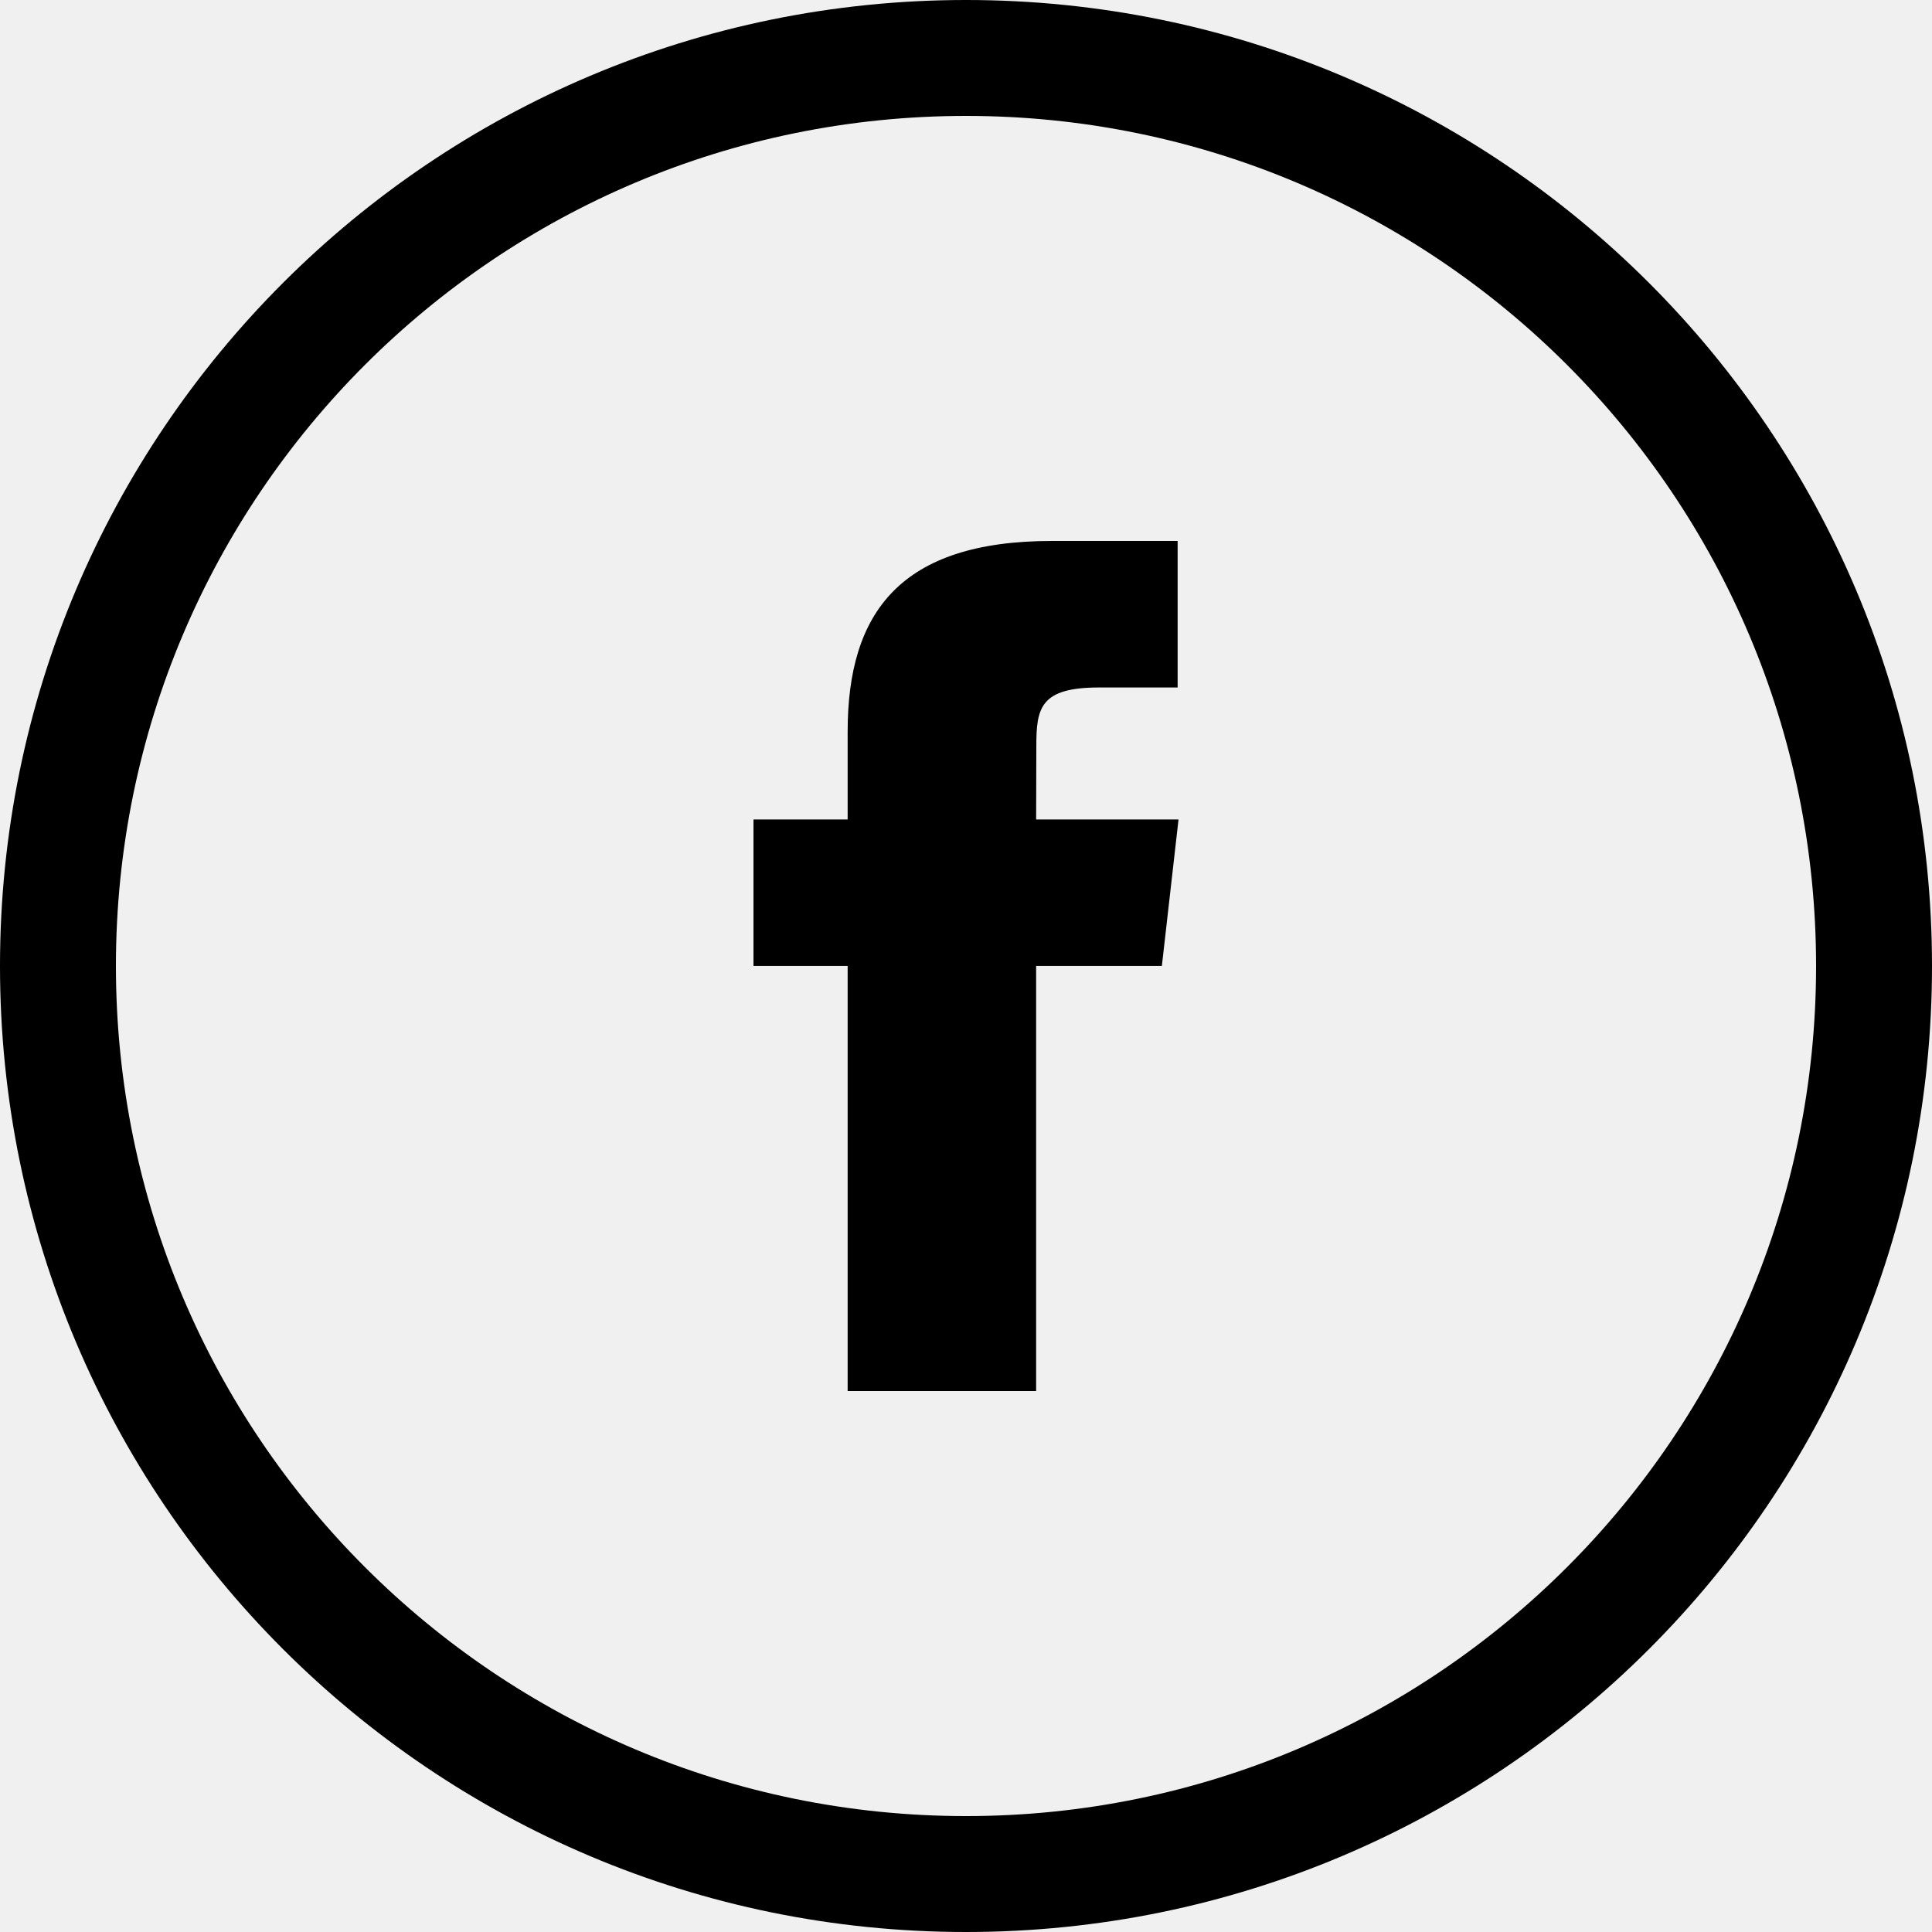
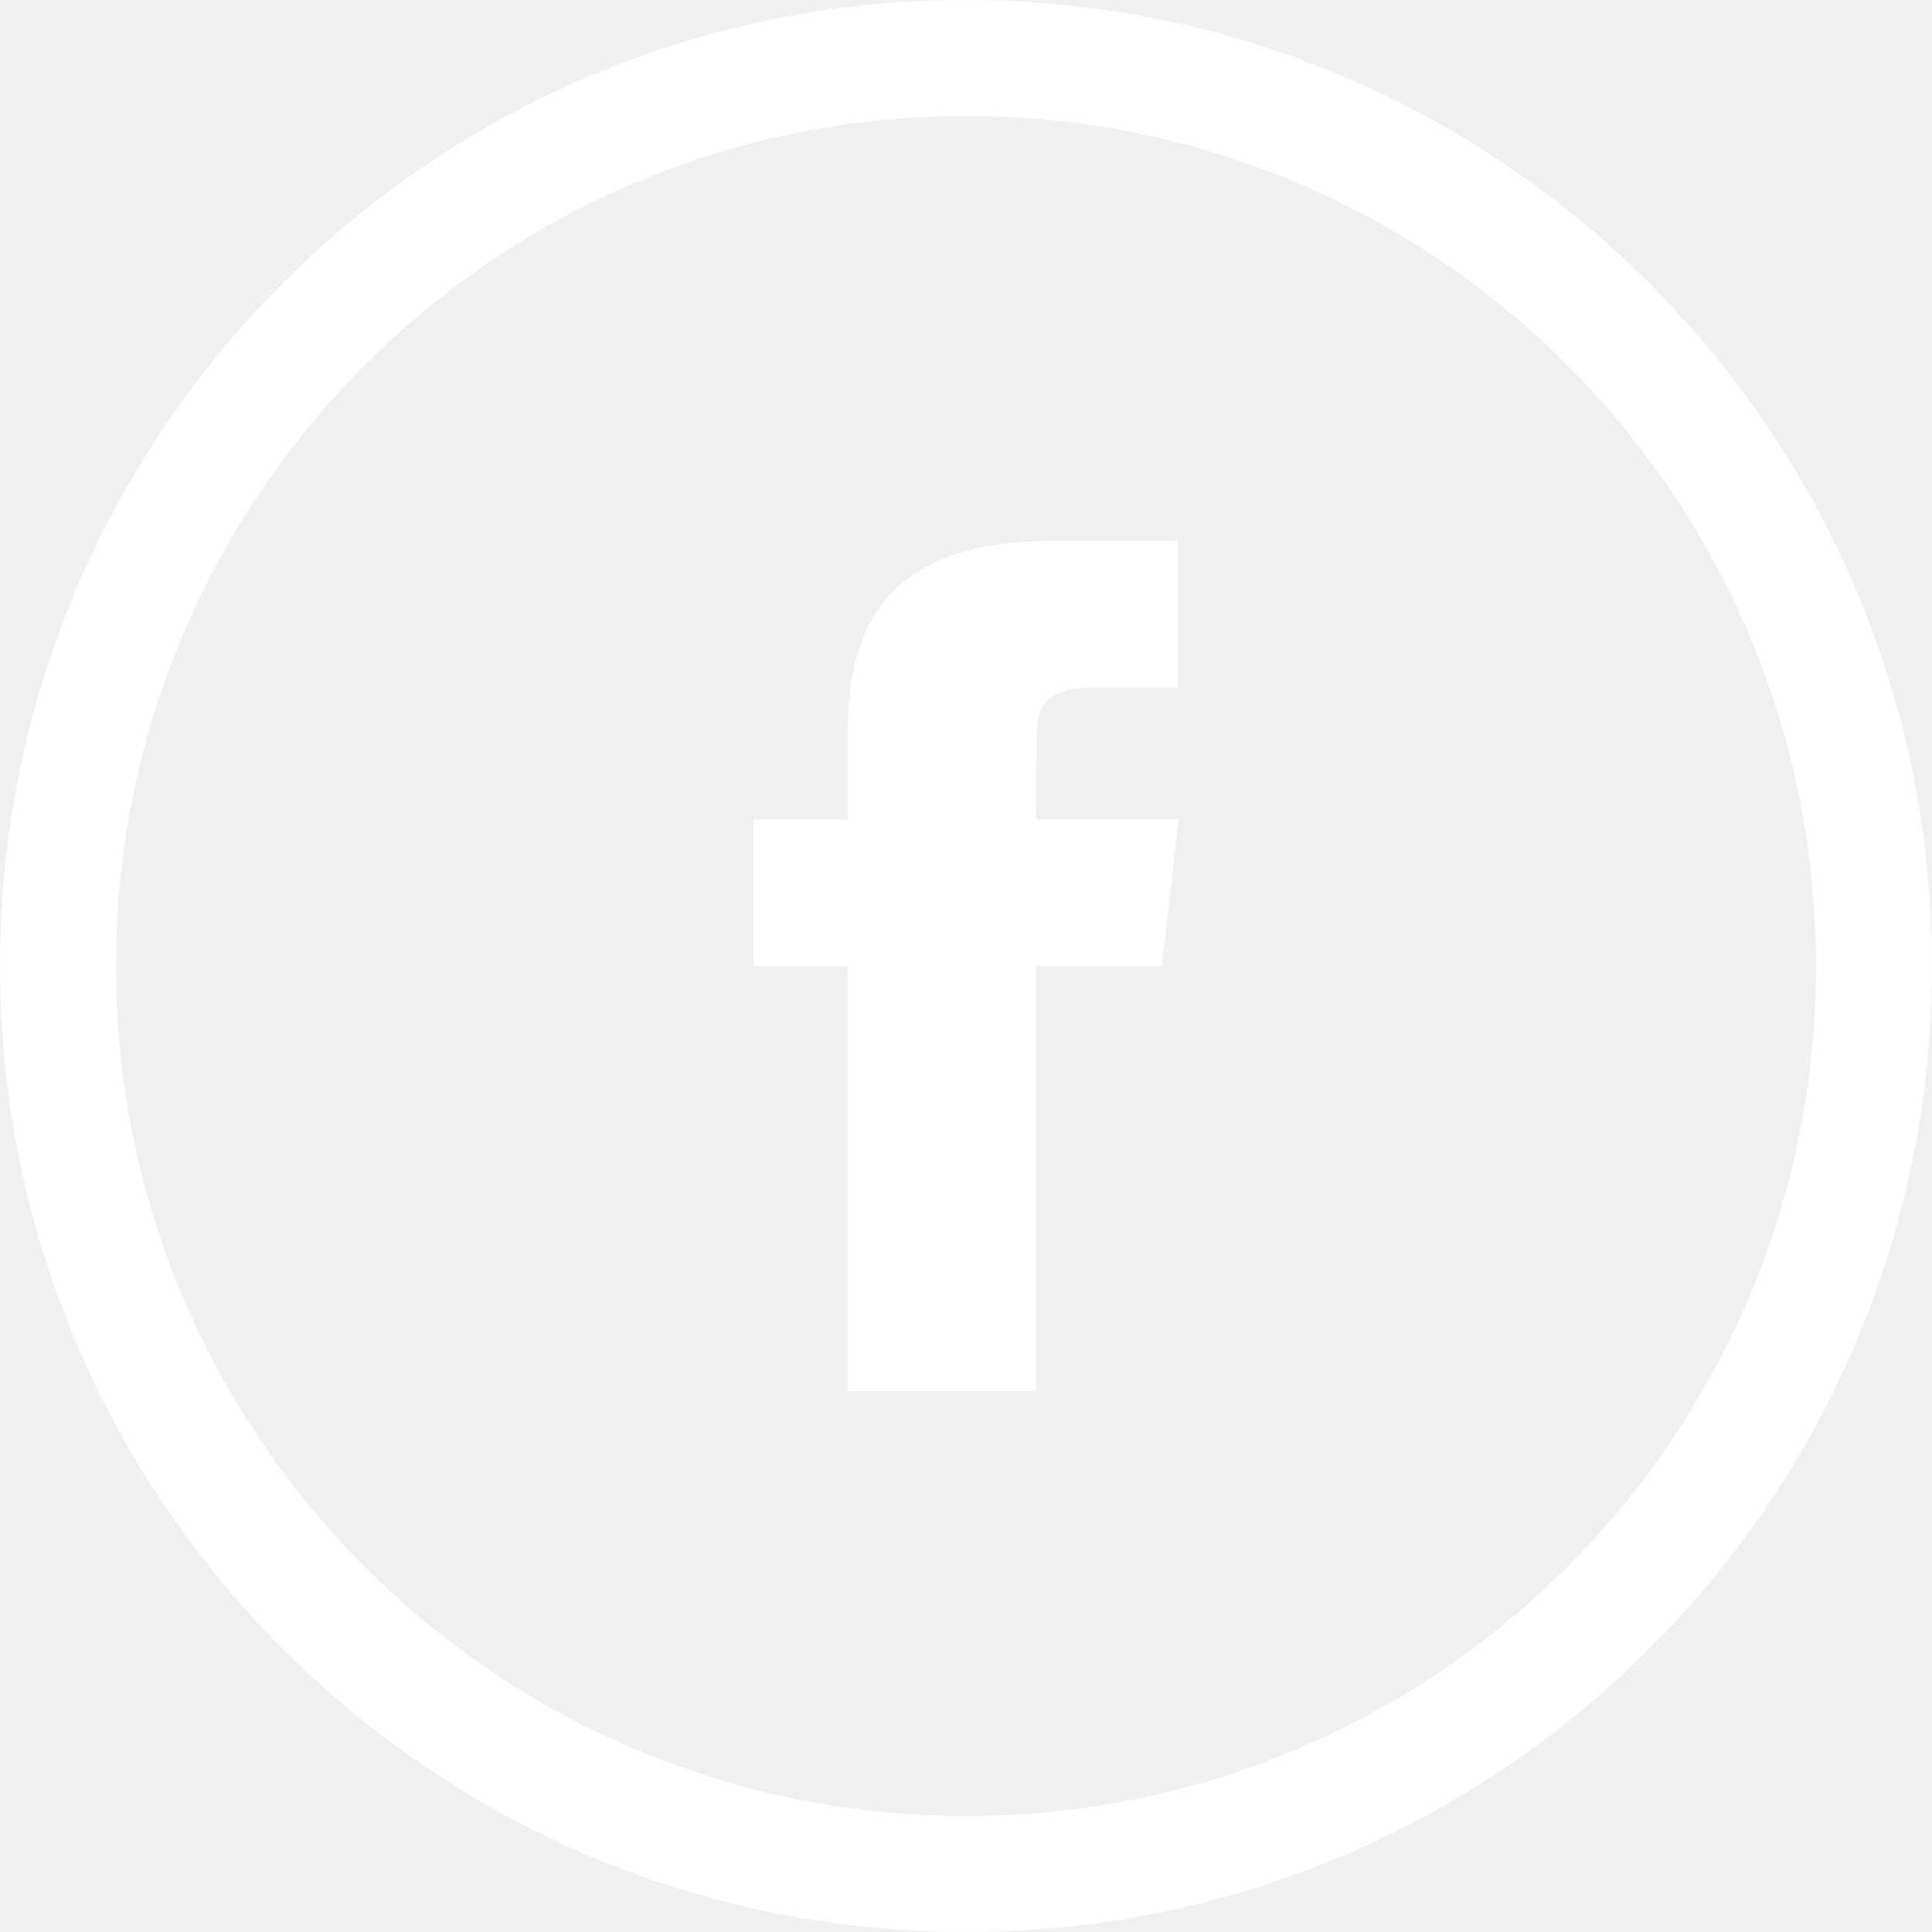
<svg xmlns="http://www.w3.org/2000/svg" height="50px" version="1.1" viewBox="0 0 50 50" width="50px">
  <defs />
  <g fill="none" fill-rule="evenodd" id="Page-1" stroke="none" stroke-width="1">
-     <g fill="#000000" id="Facebook">
+     <g fill="#ffffff" id="Facebook">
      <path d="M25,50 C38.807,50 50,38.807 50,25 C50,11.193 38.807,0 25,0 C11.193,0 0,11.193 0,25 C0,38.807 11.193,50 25,50 Z M25,47 C37.15,47 47,37.15 47,25 C47,12.85 37.15,3 25,3 C12.85,3 3,12.85 3,25 C3,37.15 12.85,47 25,47 Z M26.815,36 L26.815,24.999 L30.069,24.999 L30.5,21.208 L26.815,21.208 L26.82,19.31 C26.82,18.321 26.921,17.792 28.443,17.792 L30.477,17.792 L30.477,14 L27.222,14 C23.313,14 21.937,15.839 21.937,18.932 L21.937,21.208 L19.5,21.208 L19.5,24.999 L21.937,24.999 L21.937,36 L26.815,36 Z M26.815,36" id="Oval-1" />
    </g>
  </g>
</svg>
